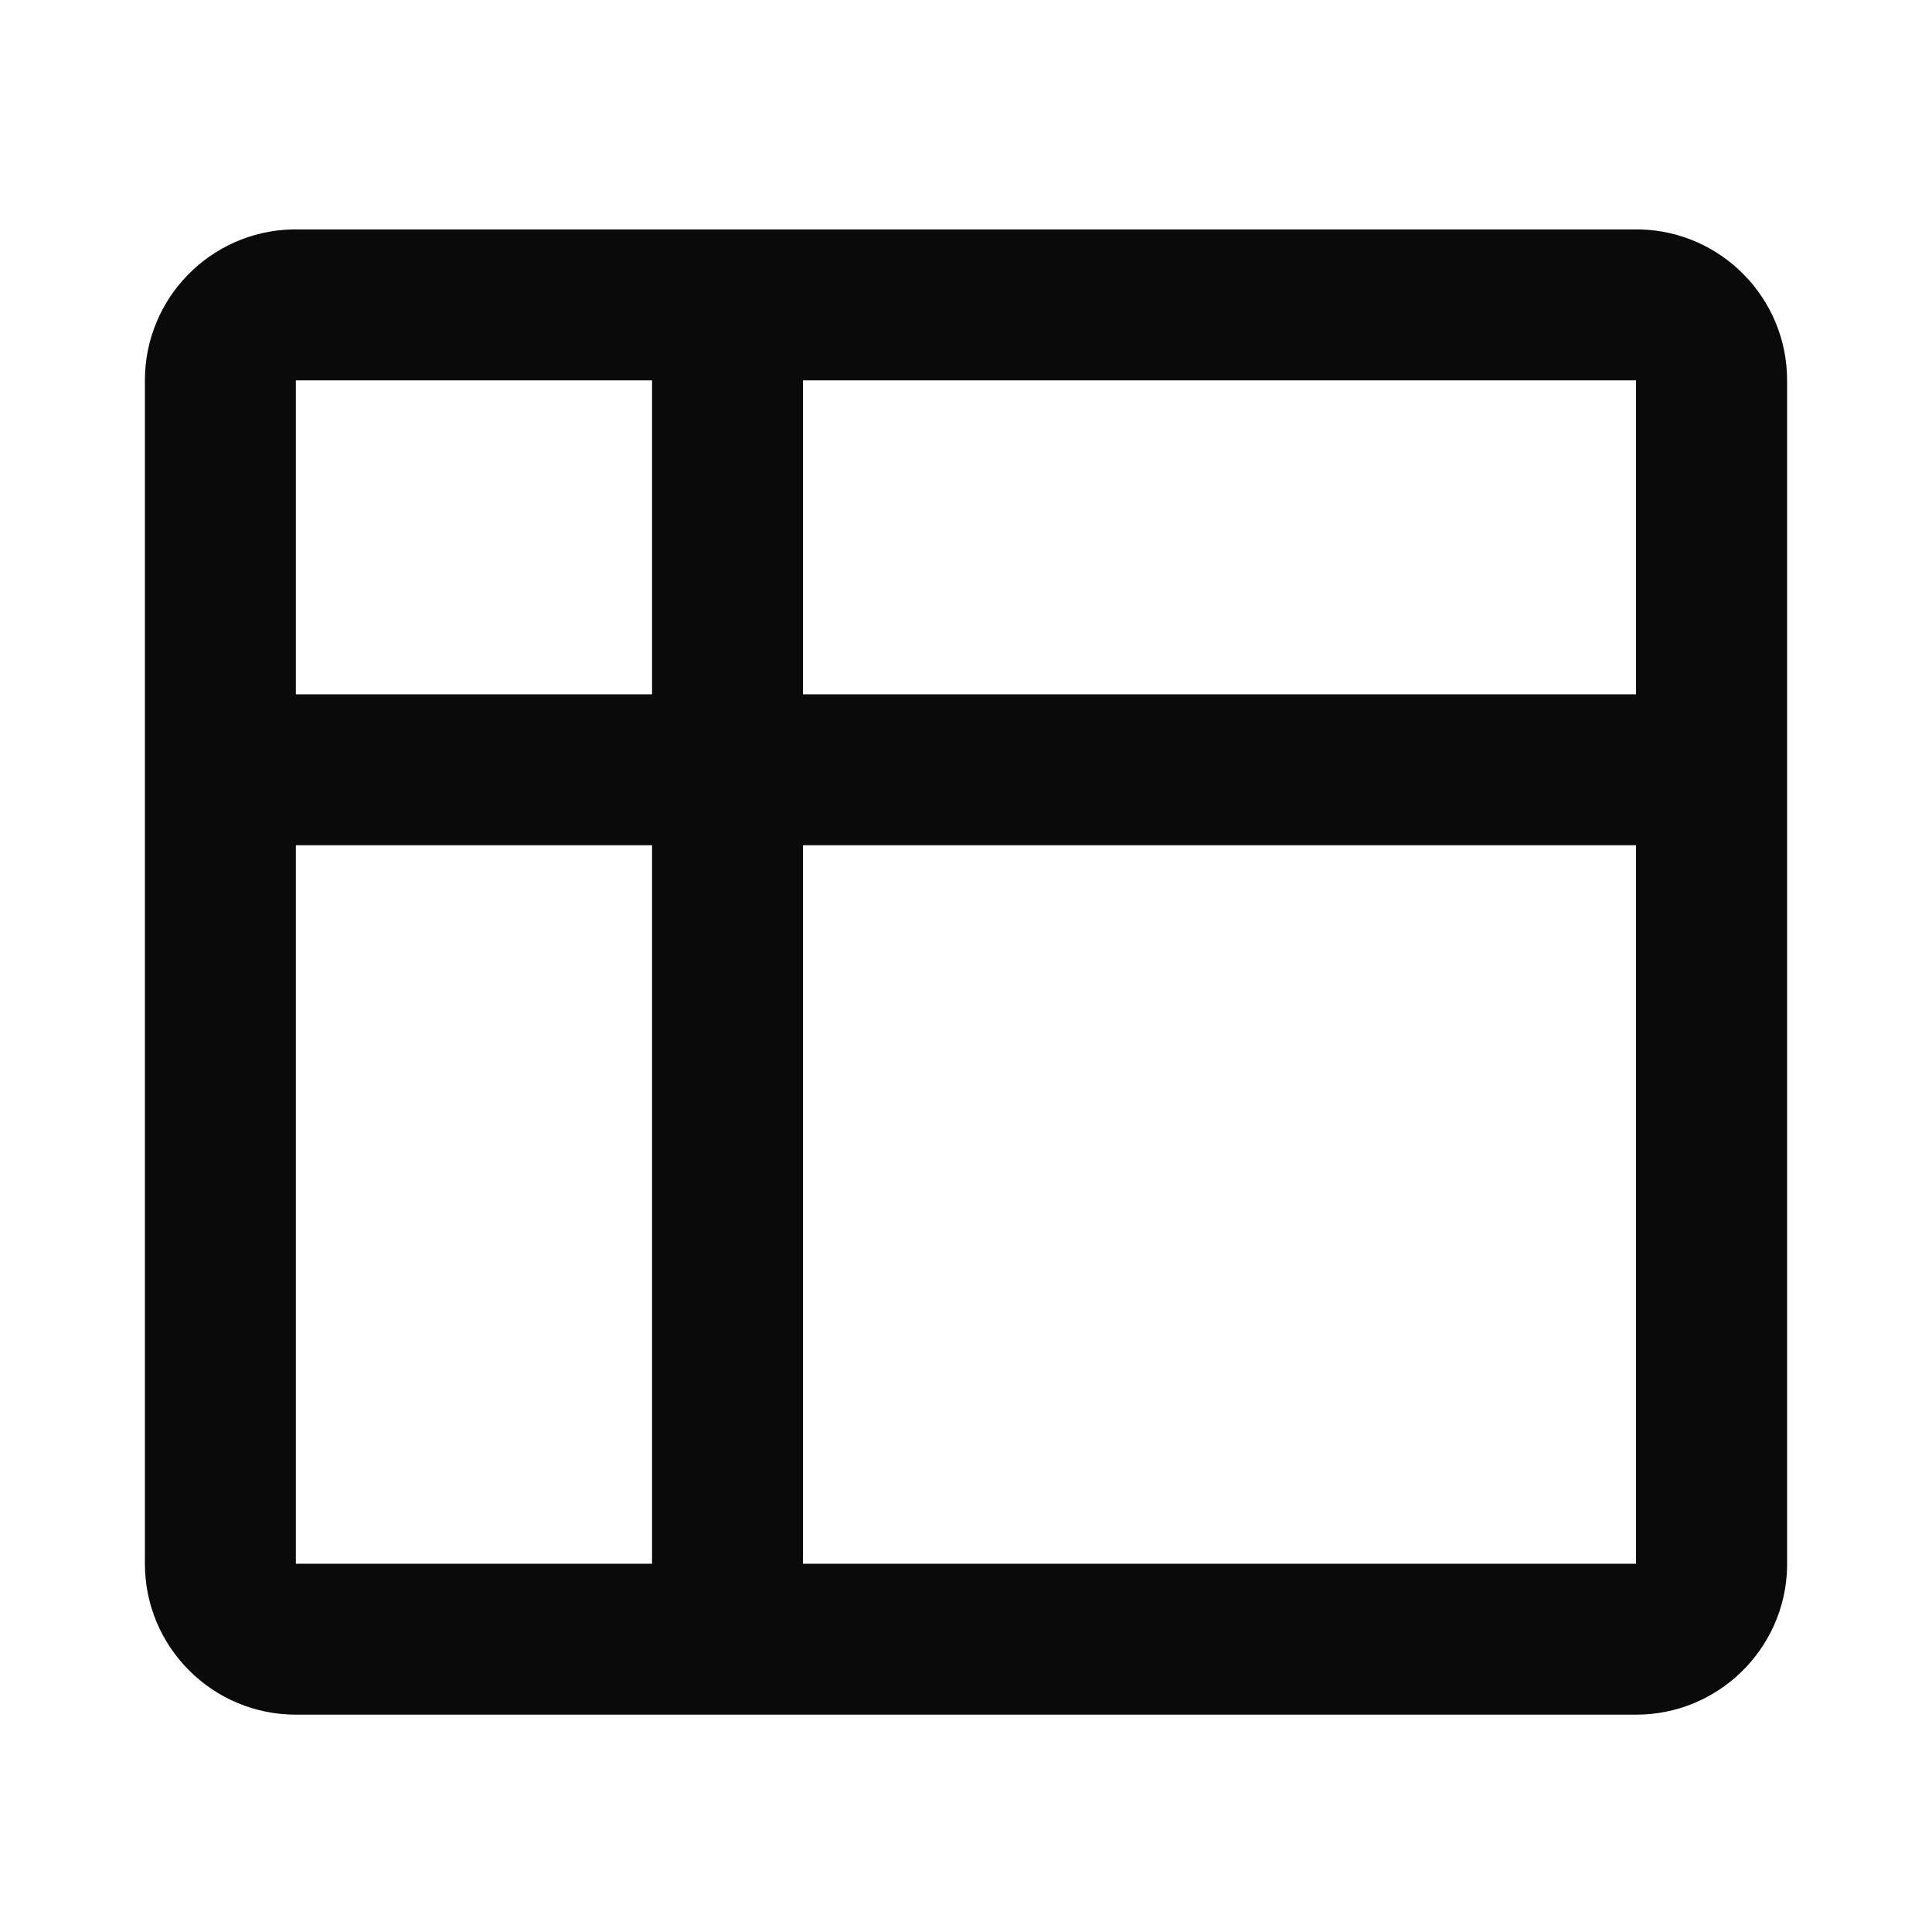
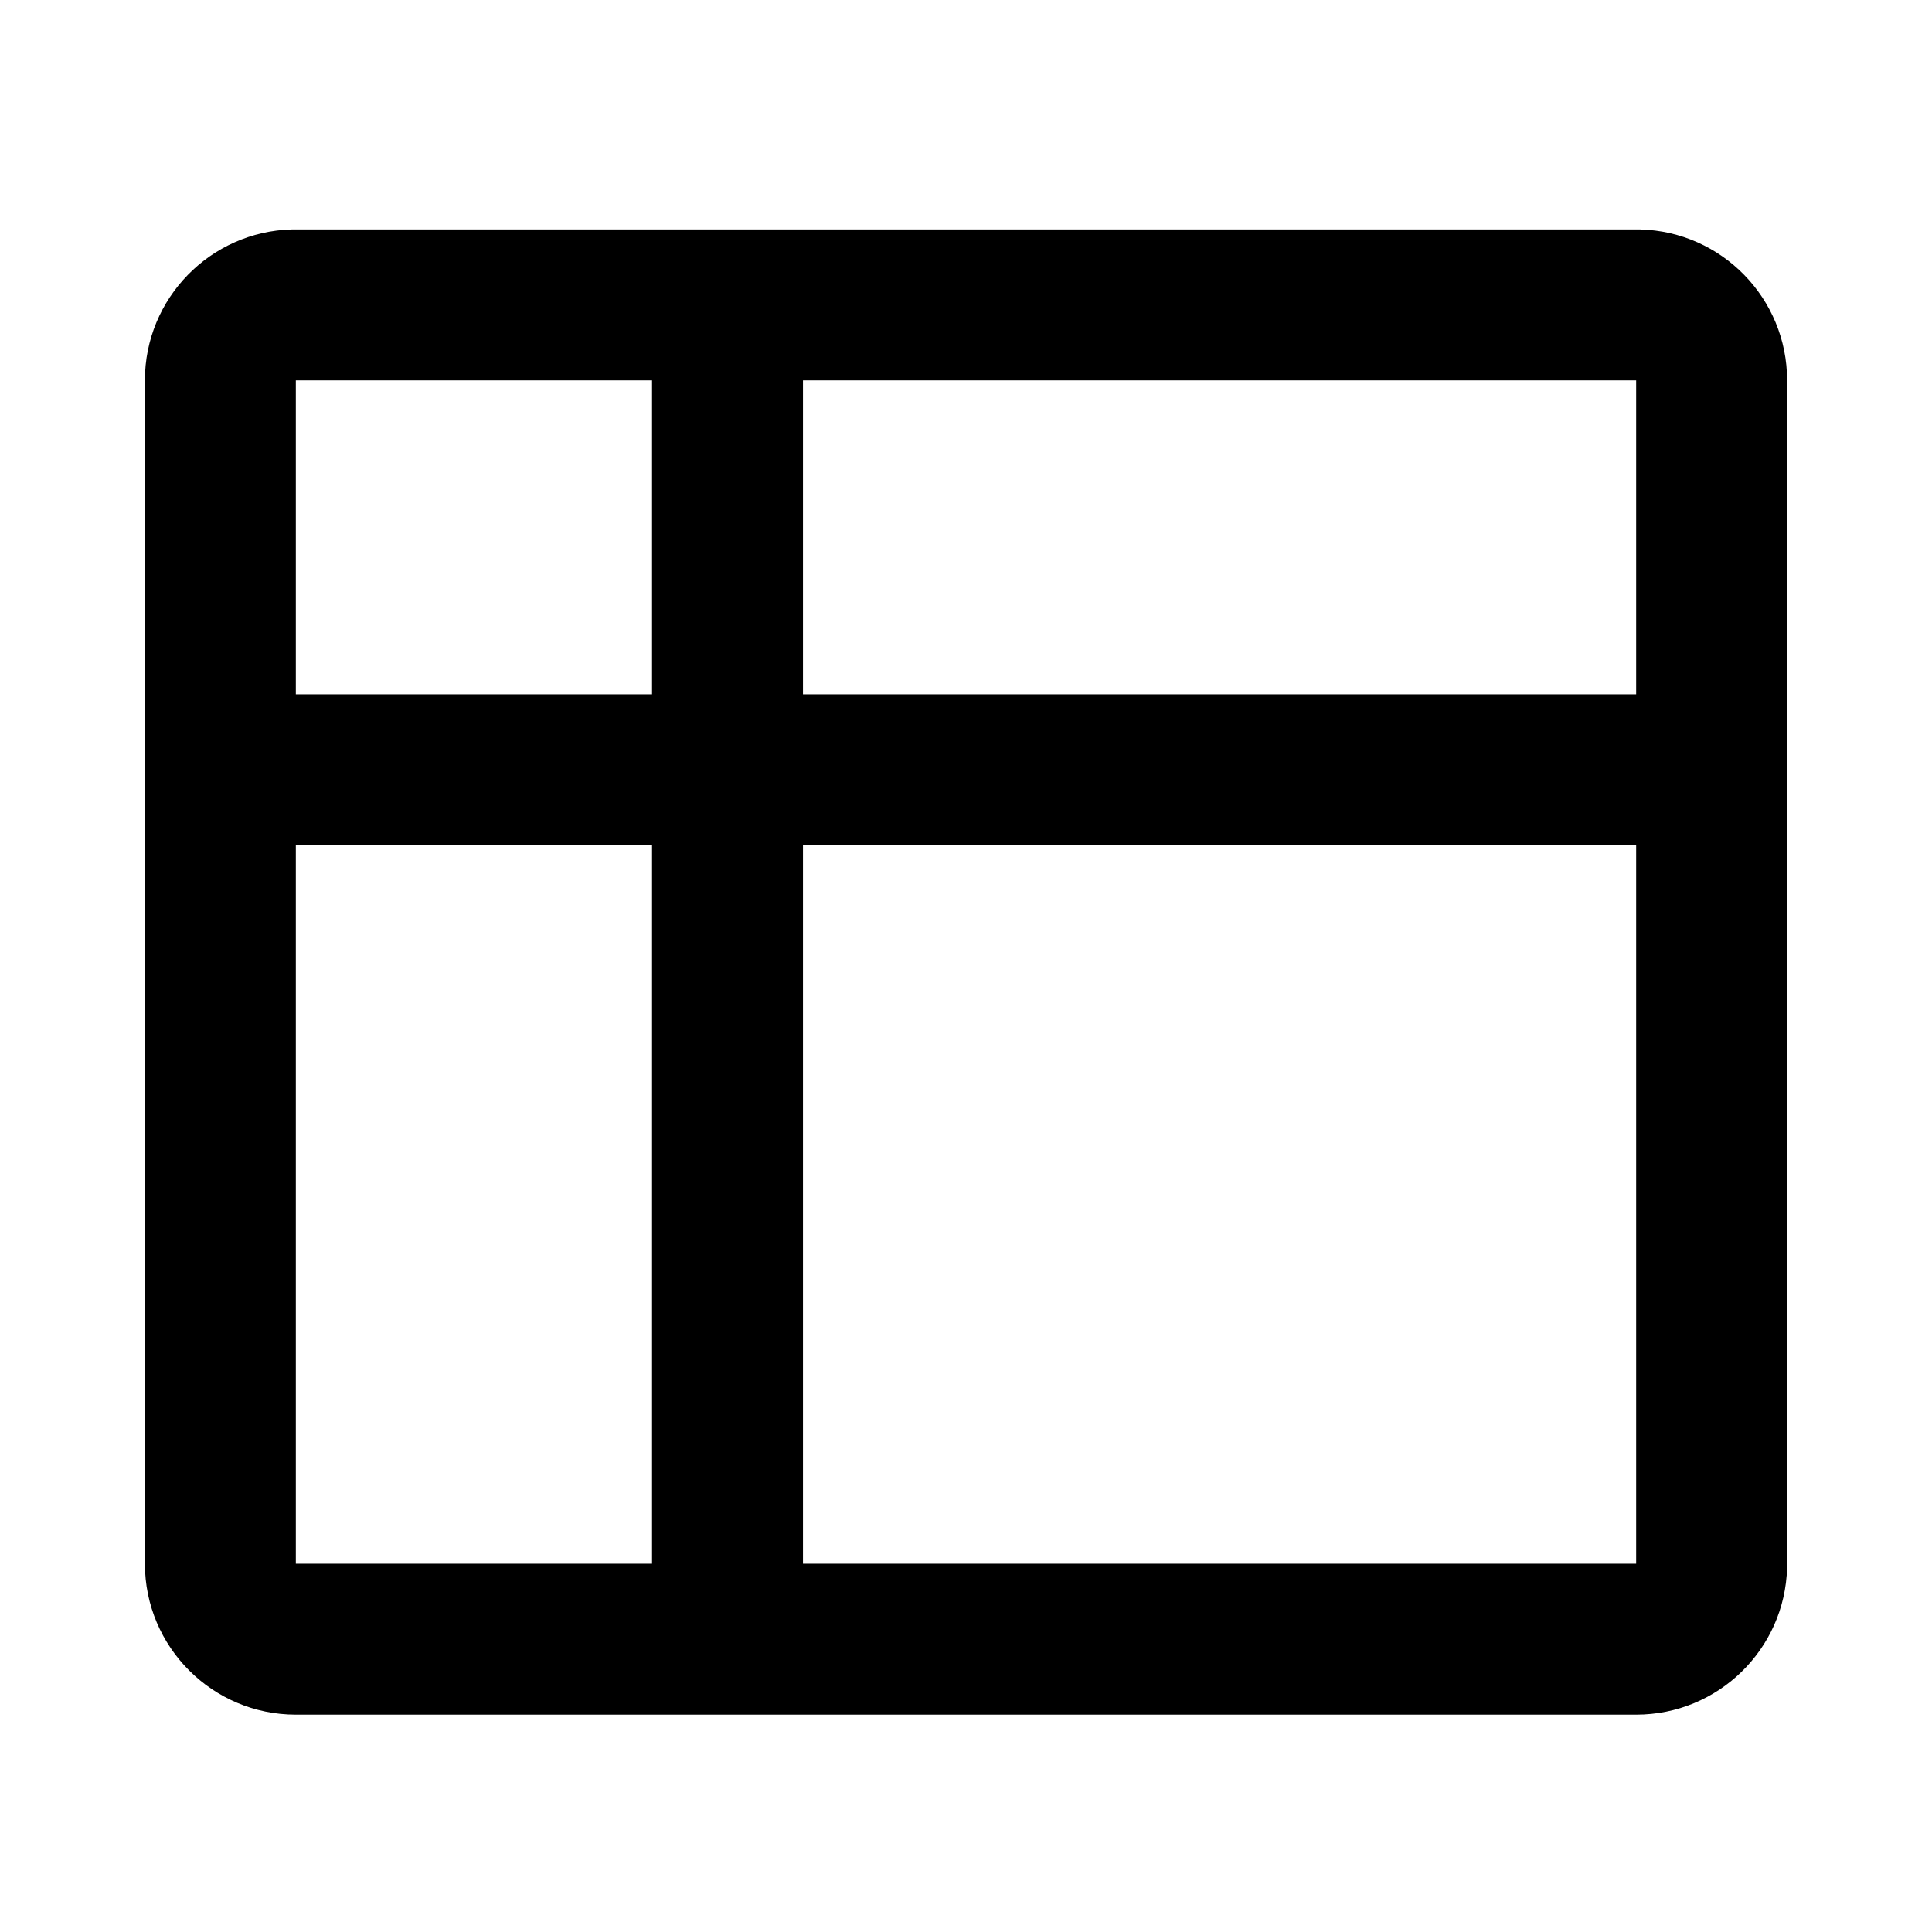
- <svg xmlns="http://www.w3.org/2000/svg" width="16" height="16">
-   <path fill="#0a0a0a" d="M13.582 1.9c.675.017 1.218.57 1.218 1.25v9.832c-.017.675-.571 1.218-1.25 1.218H2.45c-.69 0-1.25-.56-1.25-1.25V3.15c0-.68.542-1.233 1.218-1.25zM2.45 12.95h2.95V7H2.45zM6.65 7v5.95h6.899V7zm0-1.25h6.899V3.15H6.65zm-4.2 0h2.95V3.15H2.45z" />
+ <svg xmlns="http://www.w3.org/2000/svg" width="16" height="16" viewBox="0 0 16 16">
+   <path d="M13.582 1.9A1.25 1.25 0 0 1 14.8 3.15v9.832a1.25 1.25 0 0 1-1.25 1.218H2.45c-.69 0-1.25-.56-1.25-1.25v-9.8c0-.68.543-1.233 1.218-1.25zM2.45 12.95H5.4V7H2.45zM6.65 7v5.95h6.9V7zm0-1.25h6.9v-2.6h-6.9zm-4.2 0H5.4v-2.6H2.45z" />
</svg>
